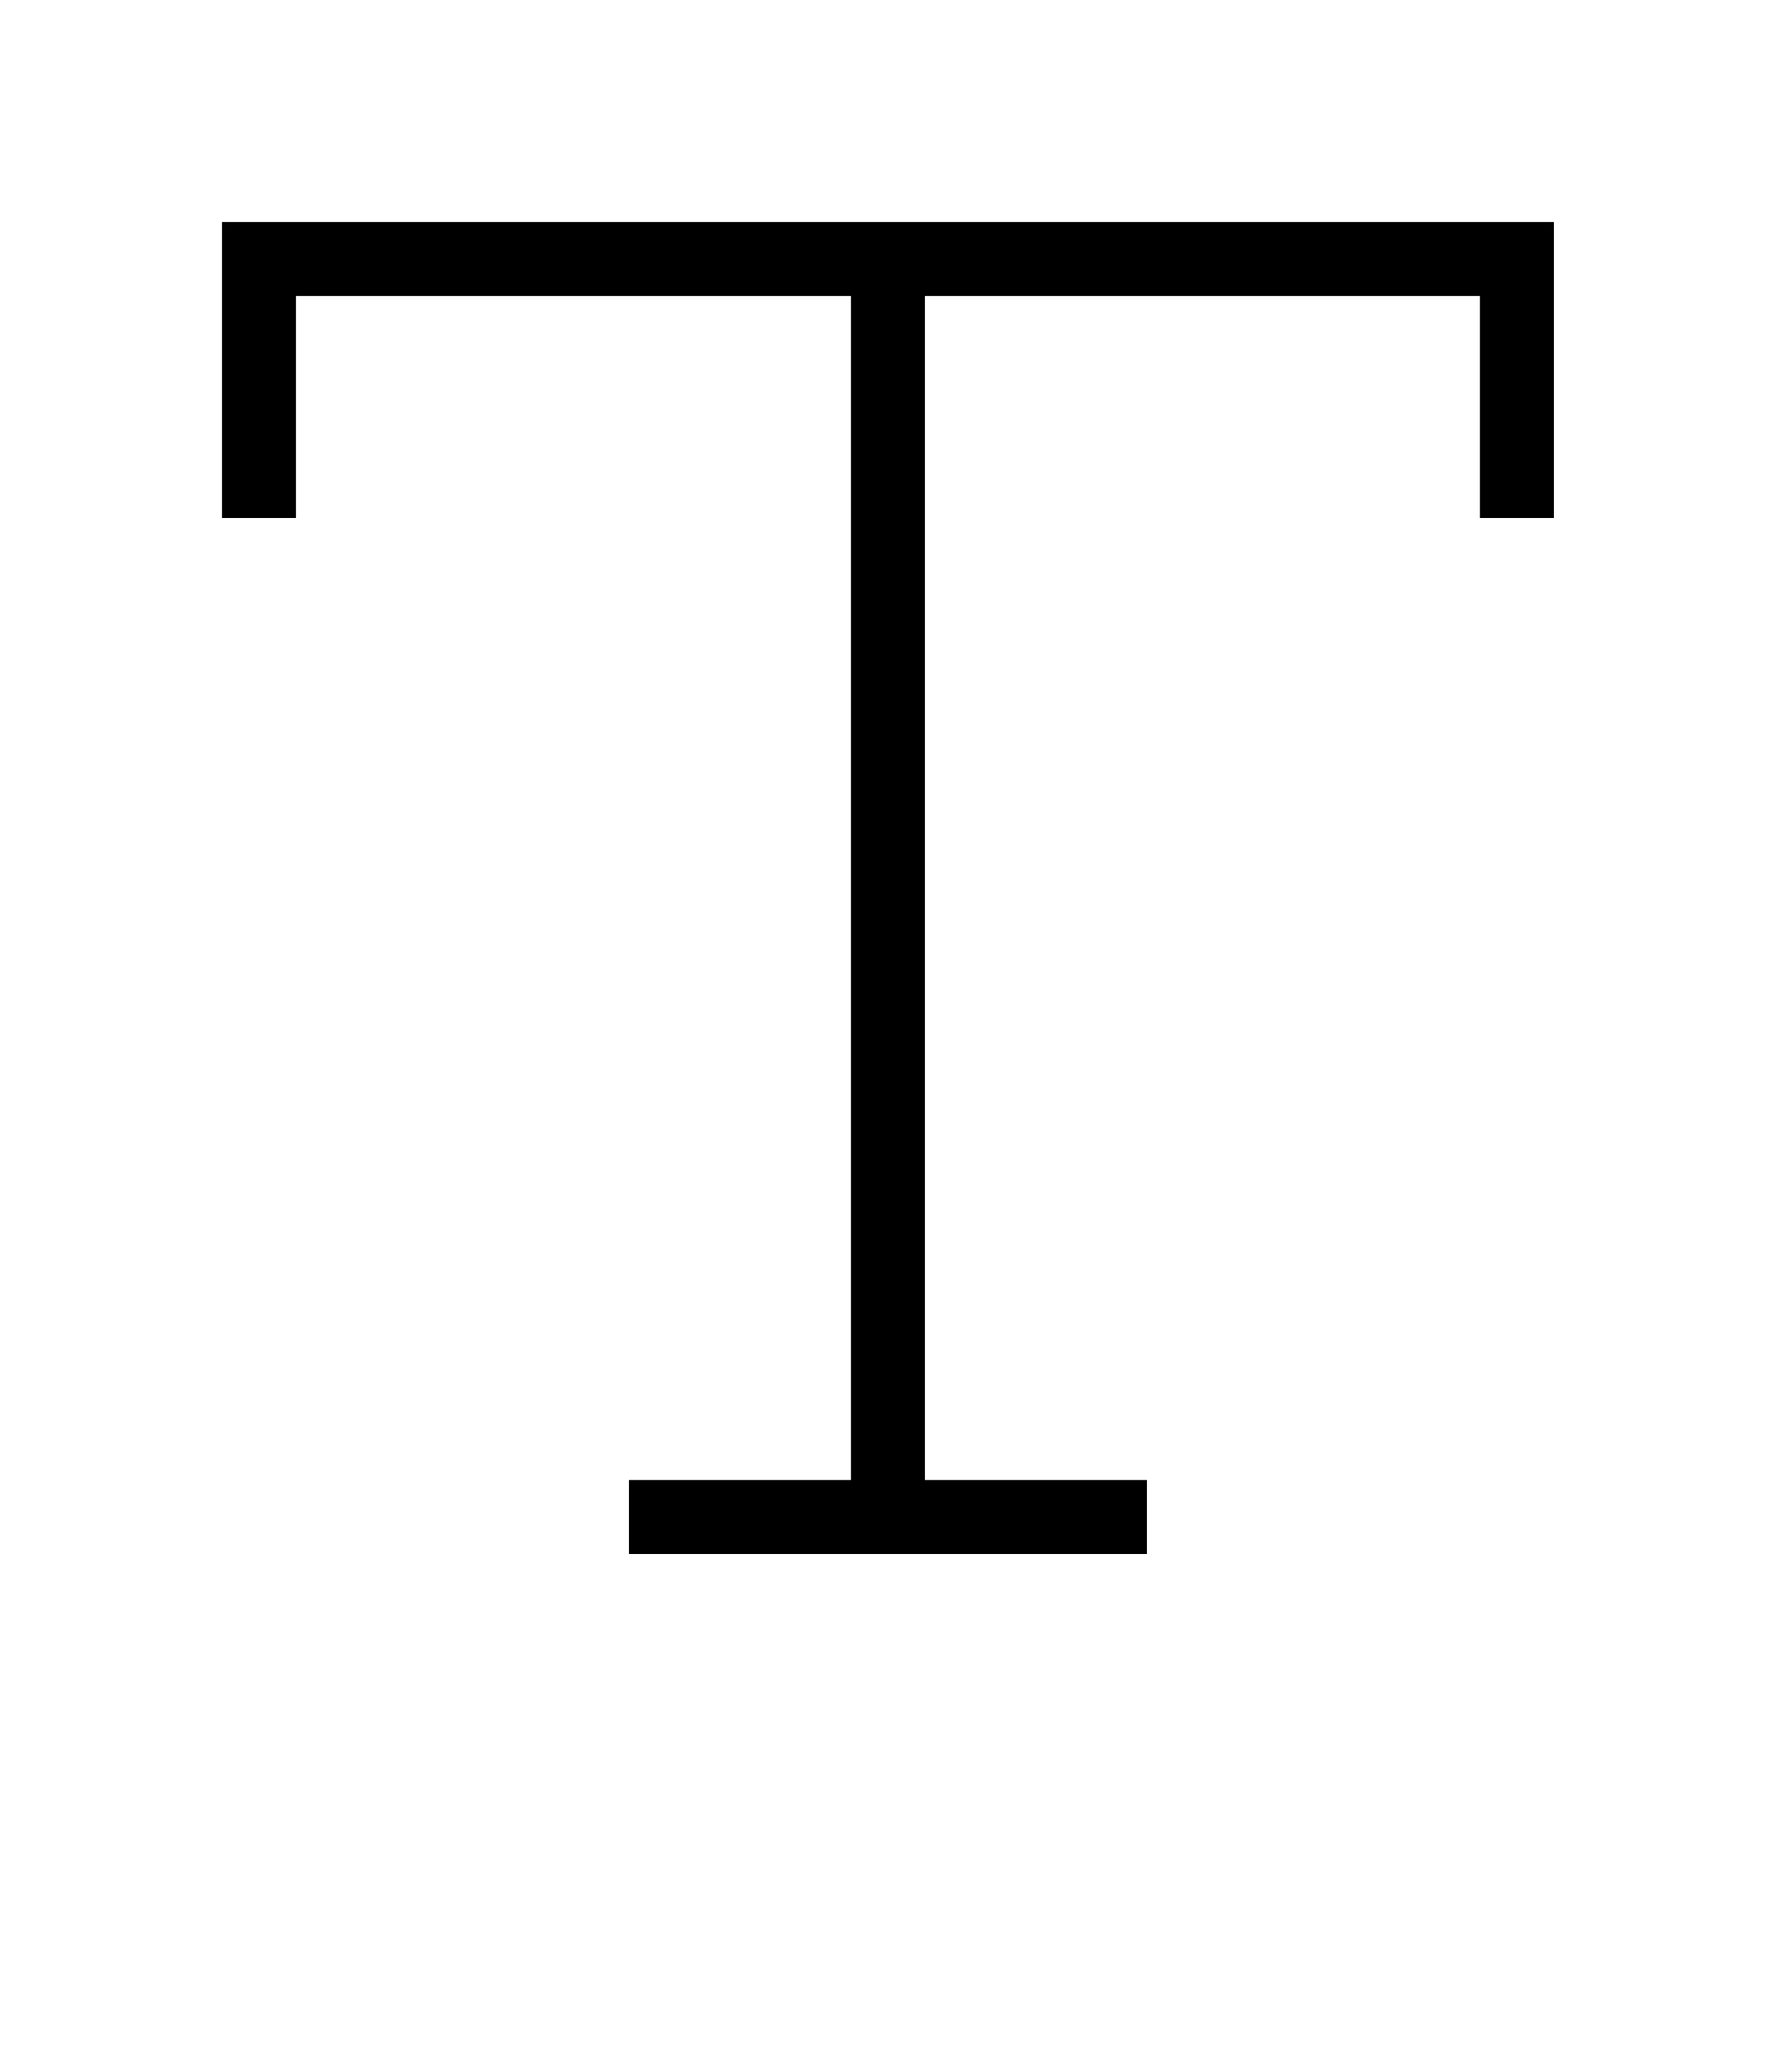
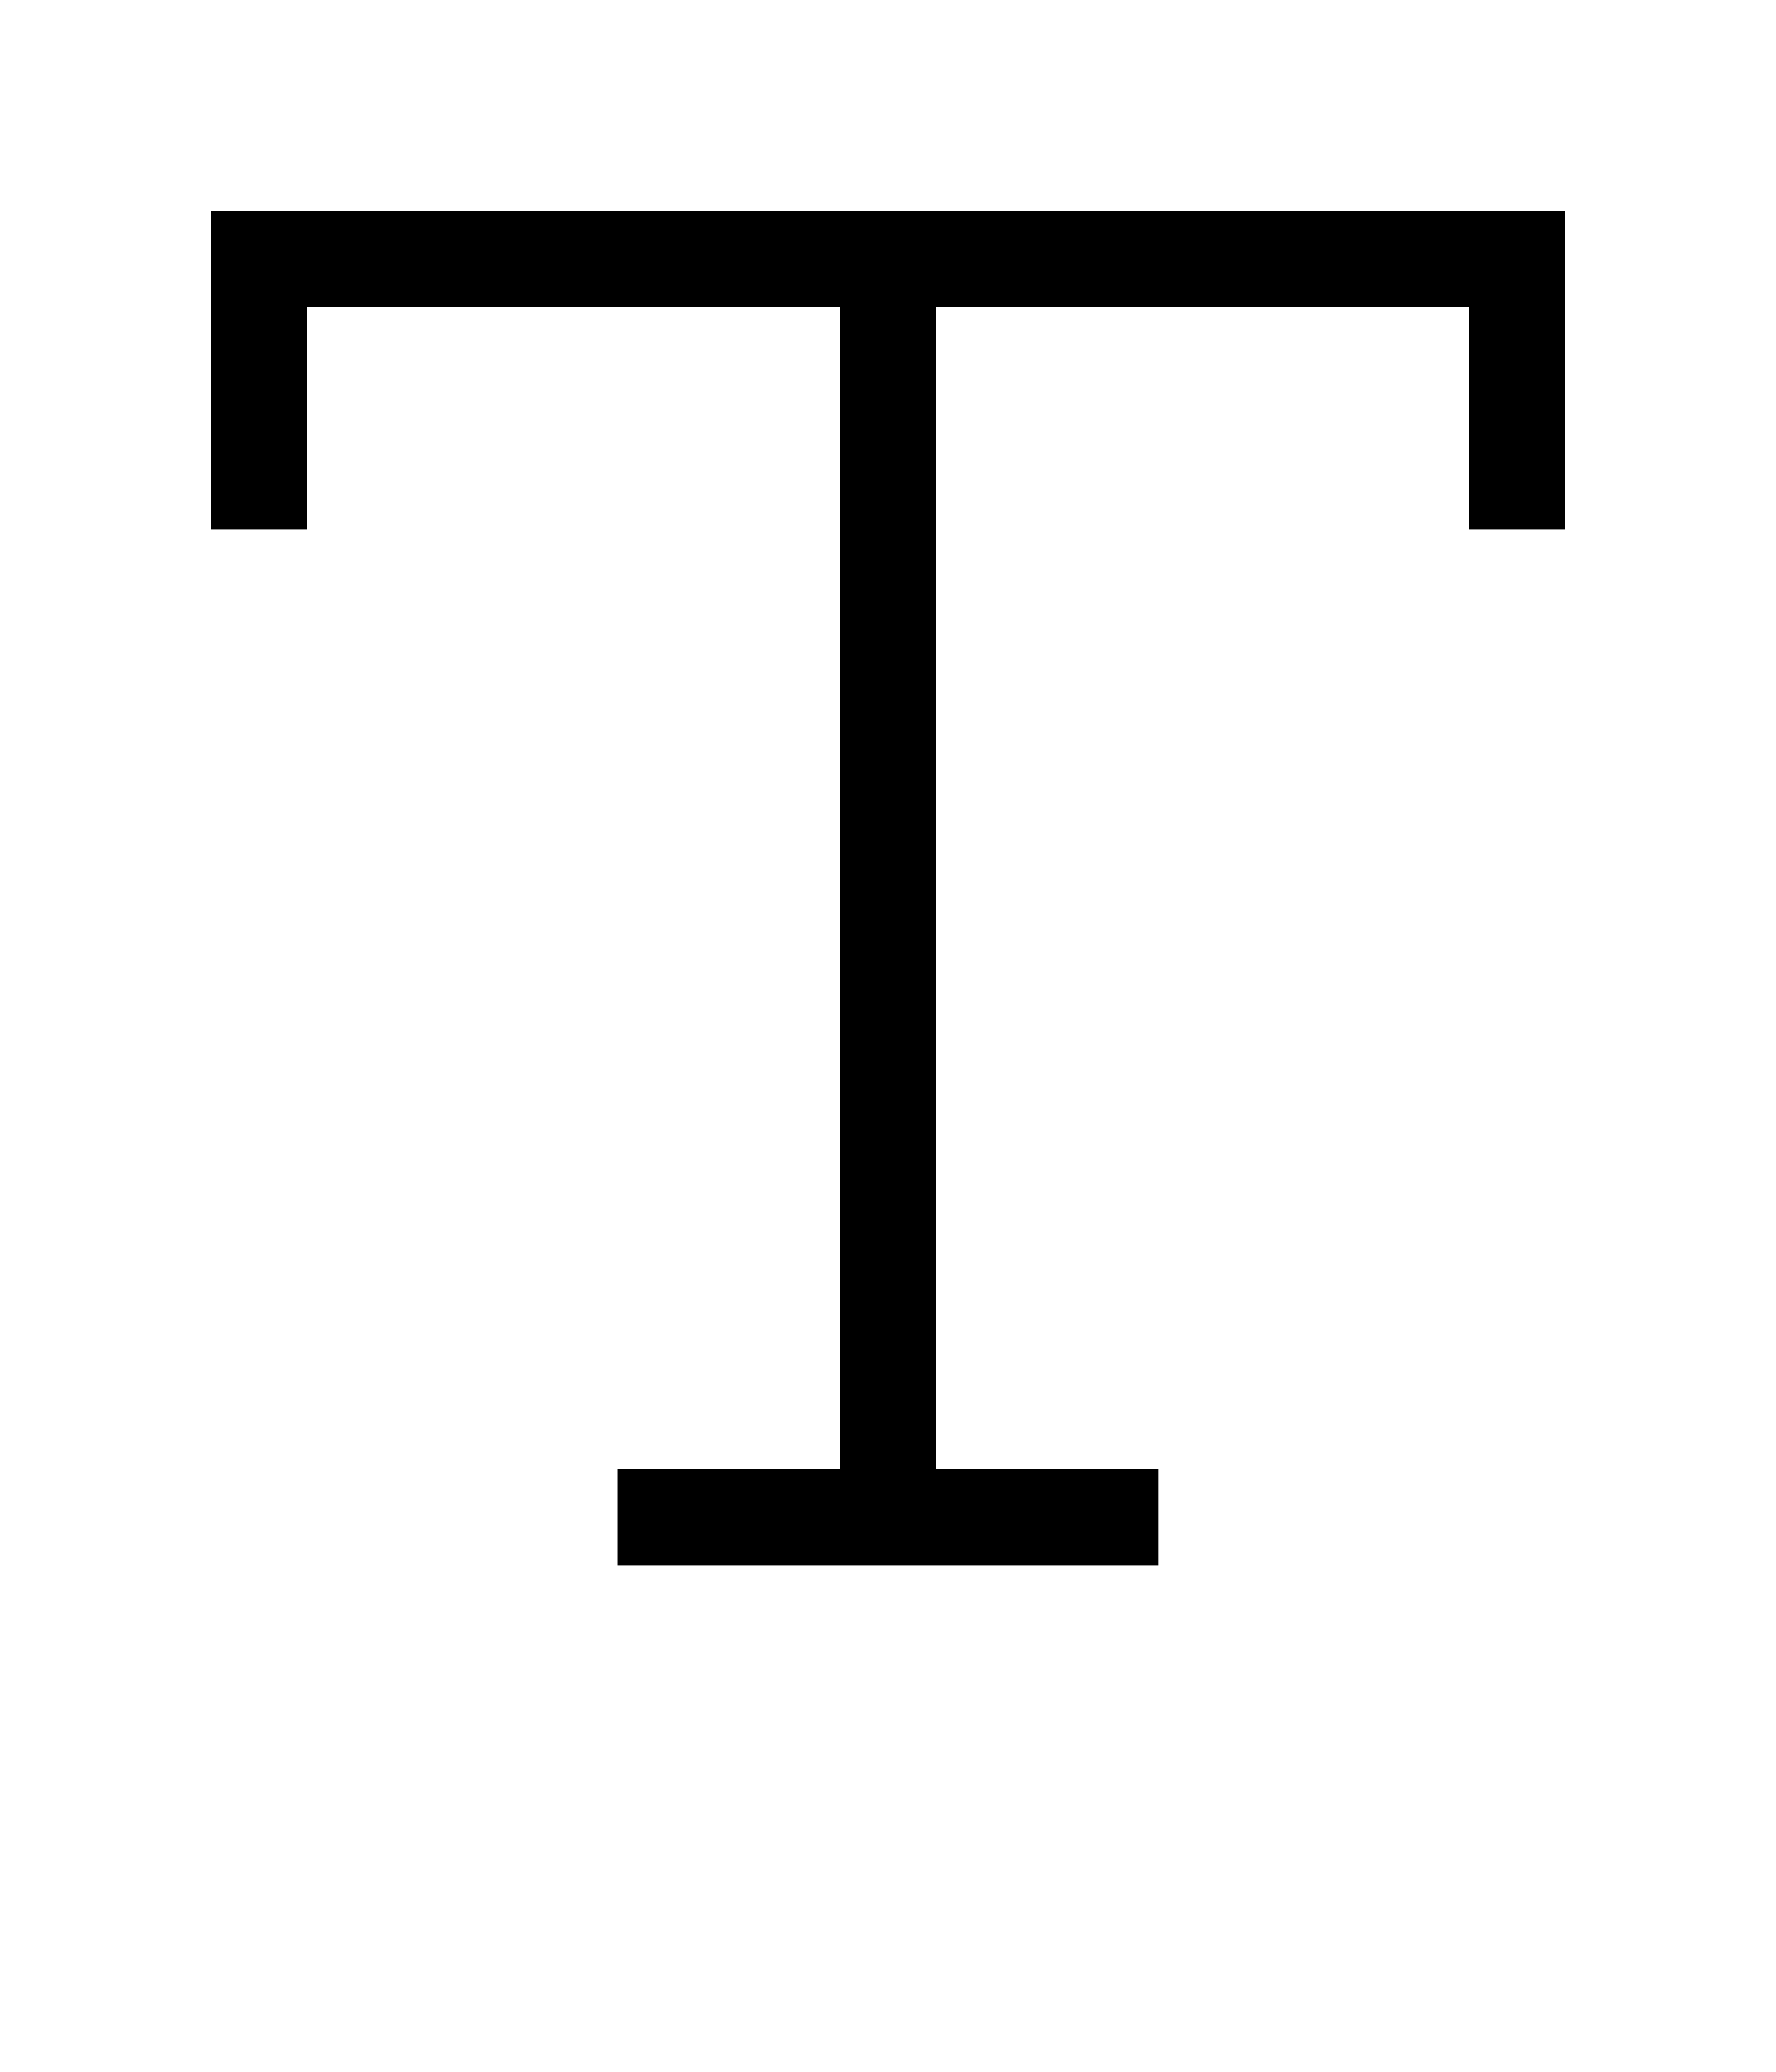
<svg xmlns="http://www.w3.org/2000/svg" viewBox="0 0 24 28" version="1.1" width="40px" x="0px" y="0px">
  <g stroke="none" stroke-width="8" fill="none" fill-rule="evenodd">
    <g fill-rule="nonzero">
      <rect x="0" y="0" width="24" height="24" />
-       <path d="M20,4 L12.5,4 L12.5,20 L15.5,20 L15.5,21 L8.5,21 L8.5,20 L11.5,20 L11.5,4 L4,4 L4,7 L3,7 L3,4 L3,3 L21,3 L21,4 L21,7 L20,7 L20,4 Z" fill="#000000" />
+       <path stroke="black" stroke-width="0.3px" d="M20,4 L12.5,4 L12.5,20 L15.5,20 L15.5,21 L8.5,21 L8.5,20 L11.5,20 L11.5,4 L4,4 L4,7 L3,7 L3,4 L3,3 L21,3 L21,4 L21,7 L20,7 L20,4 Z" fill="#000000" />
    </g>
  </g>
</svg>
